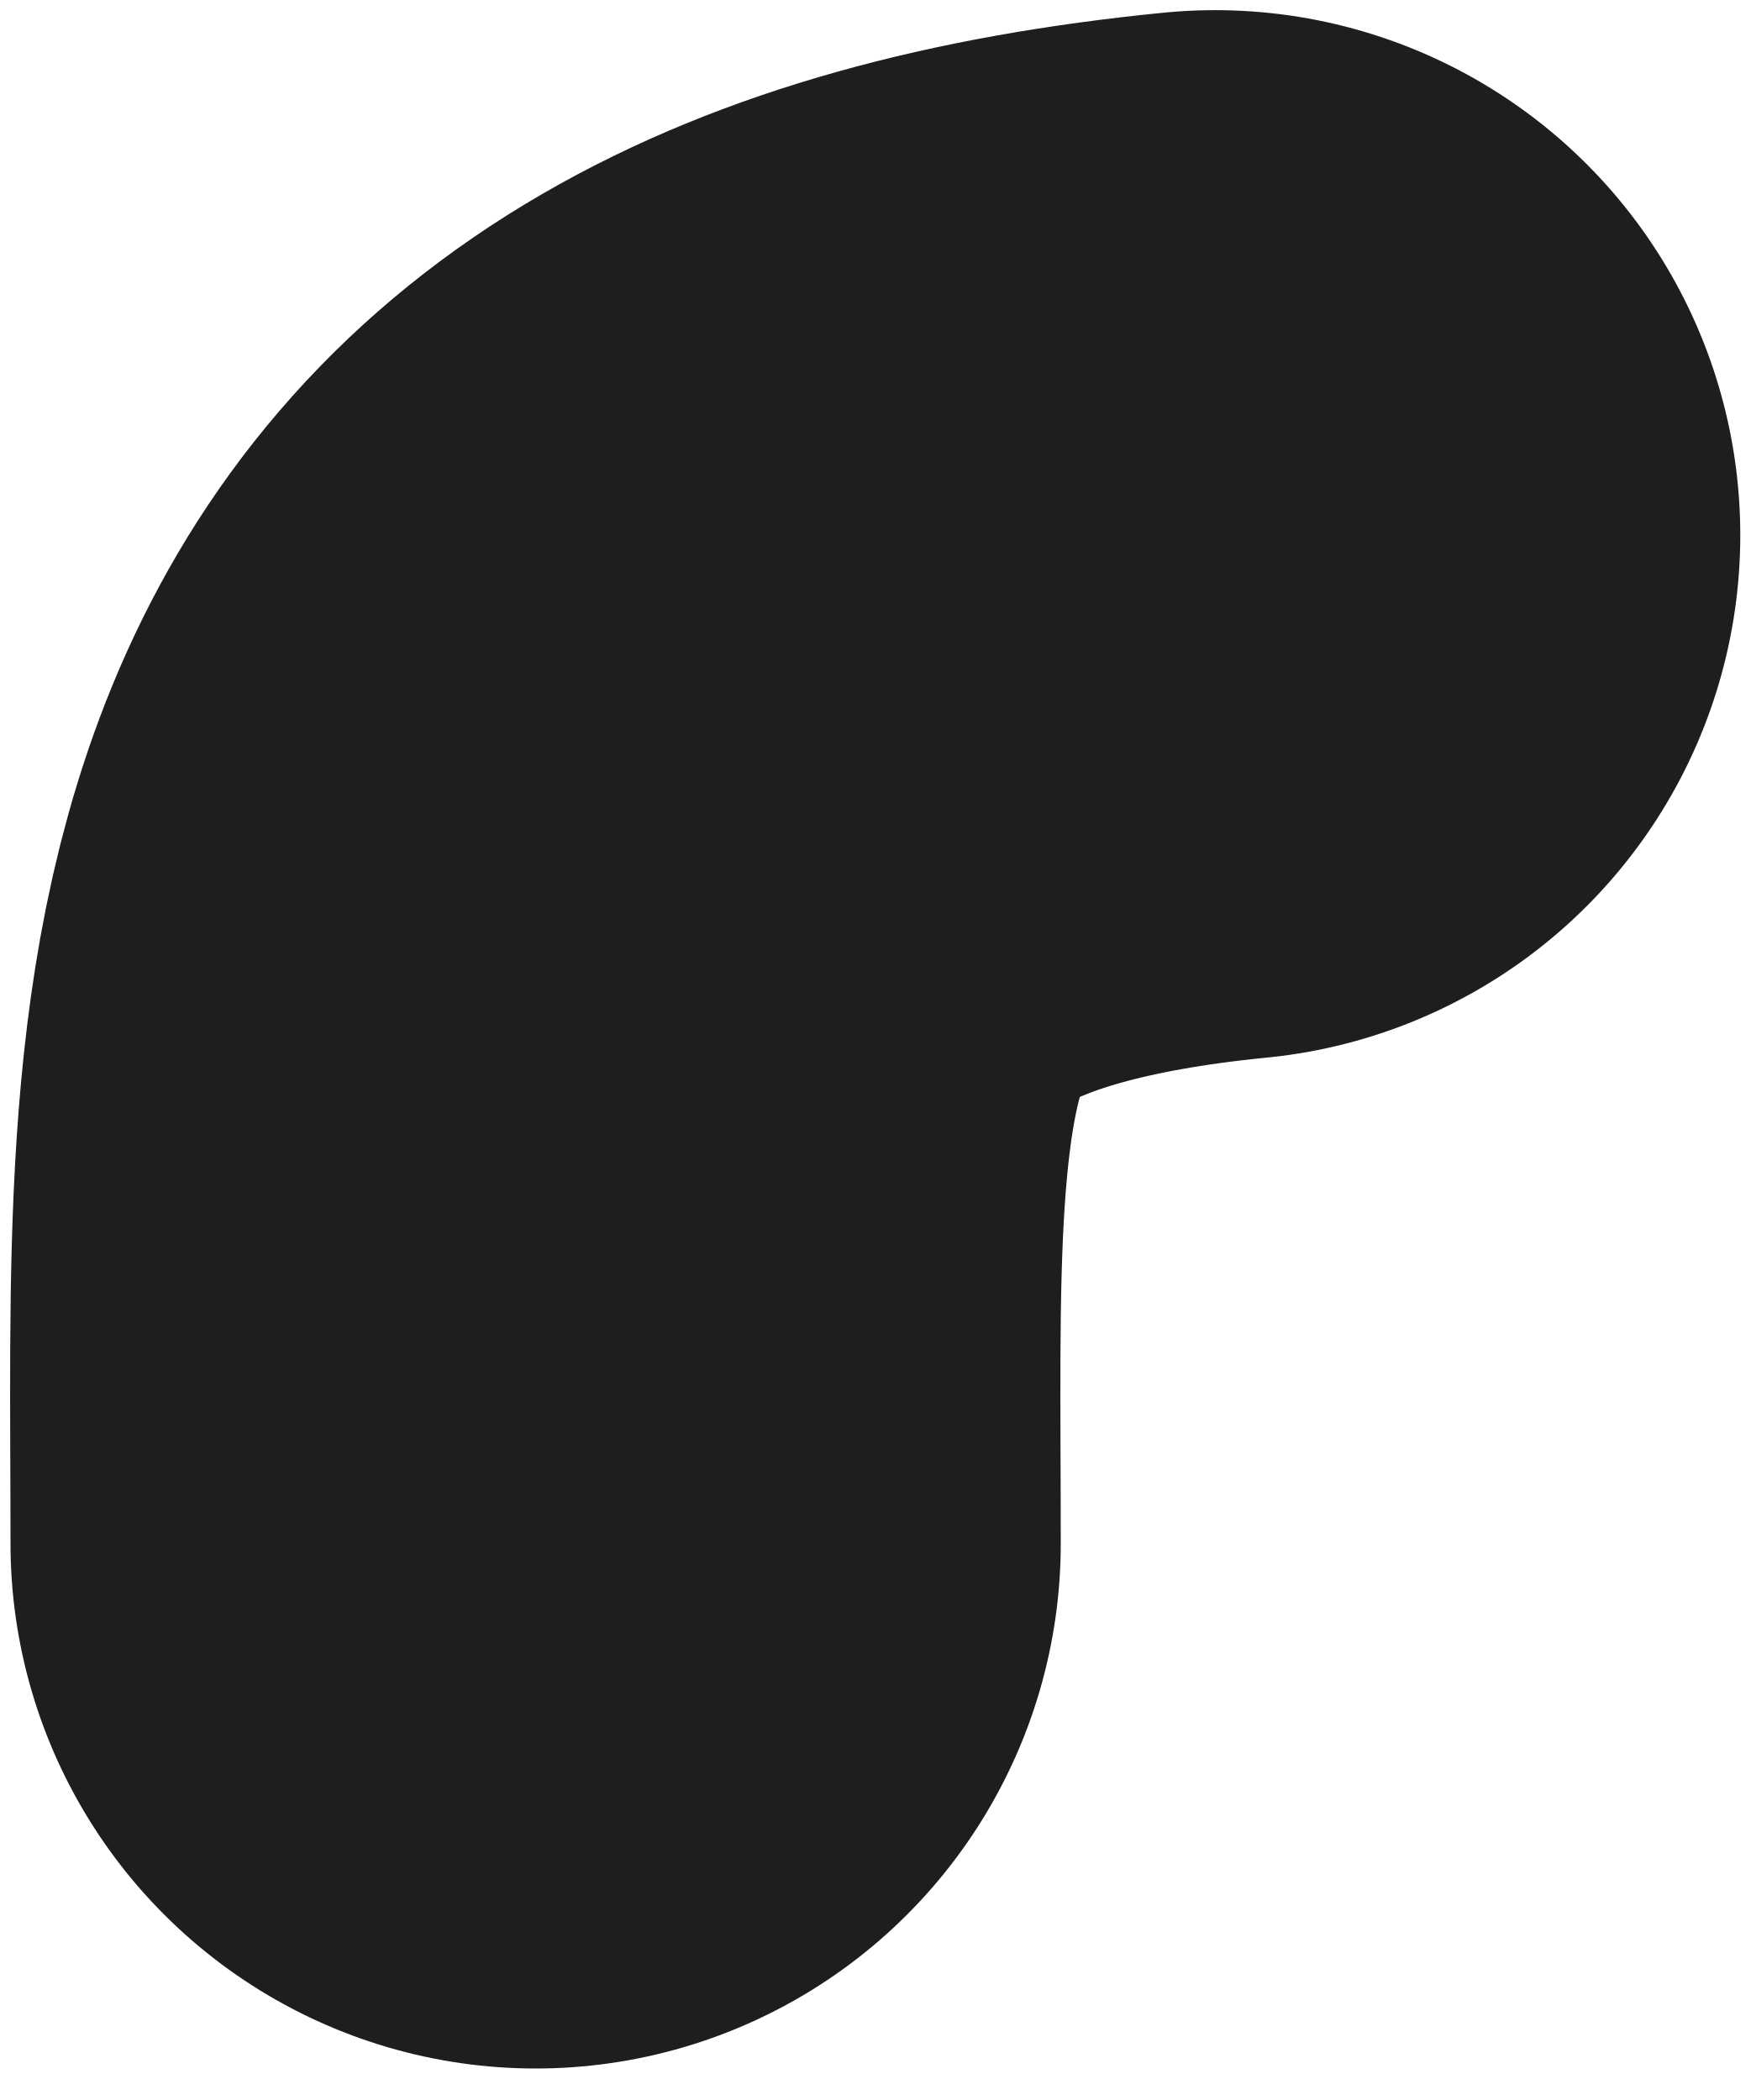
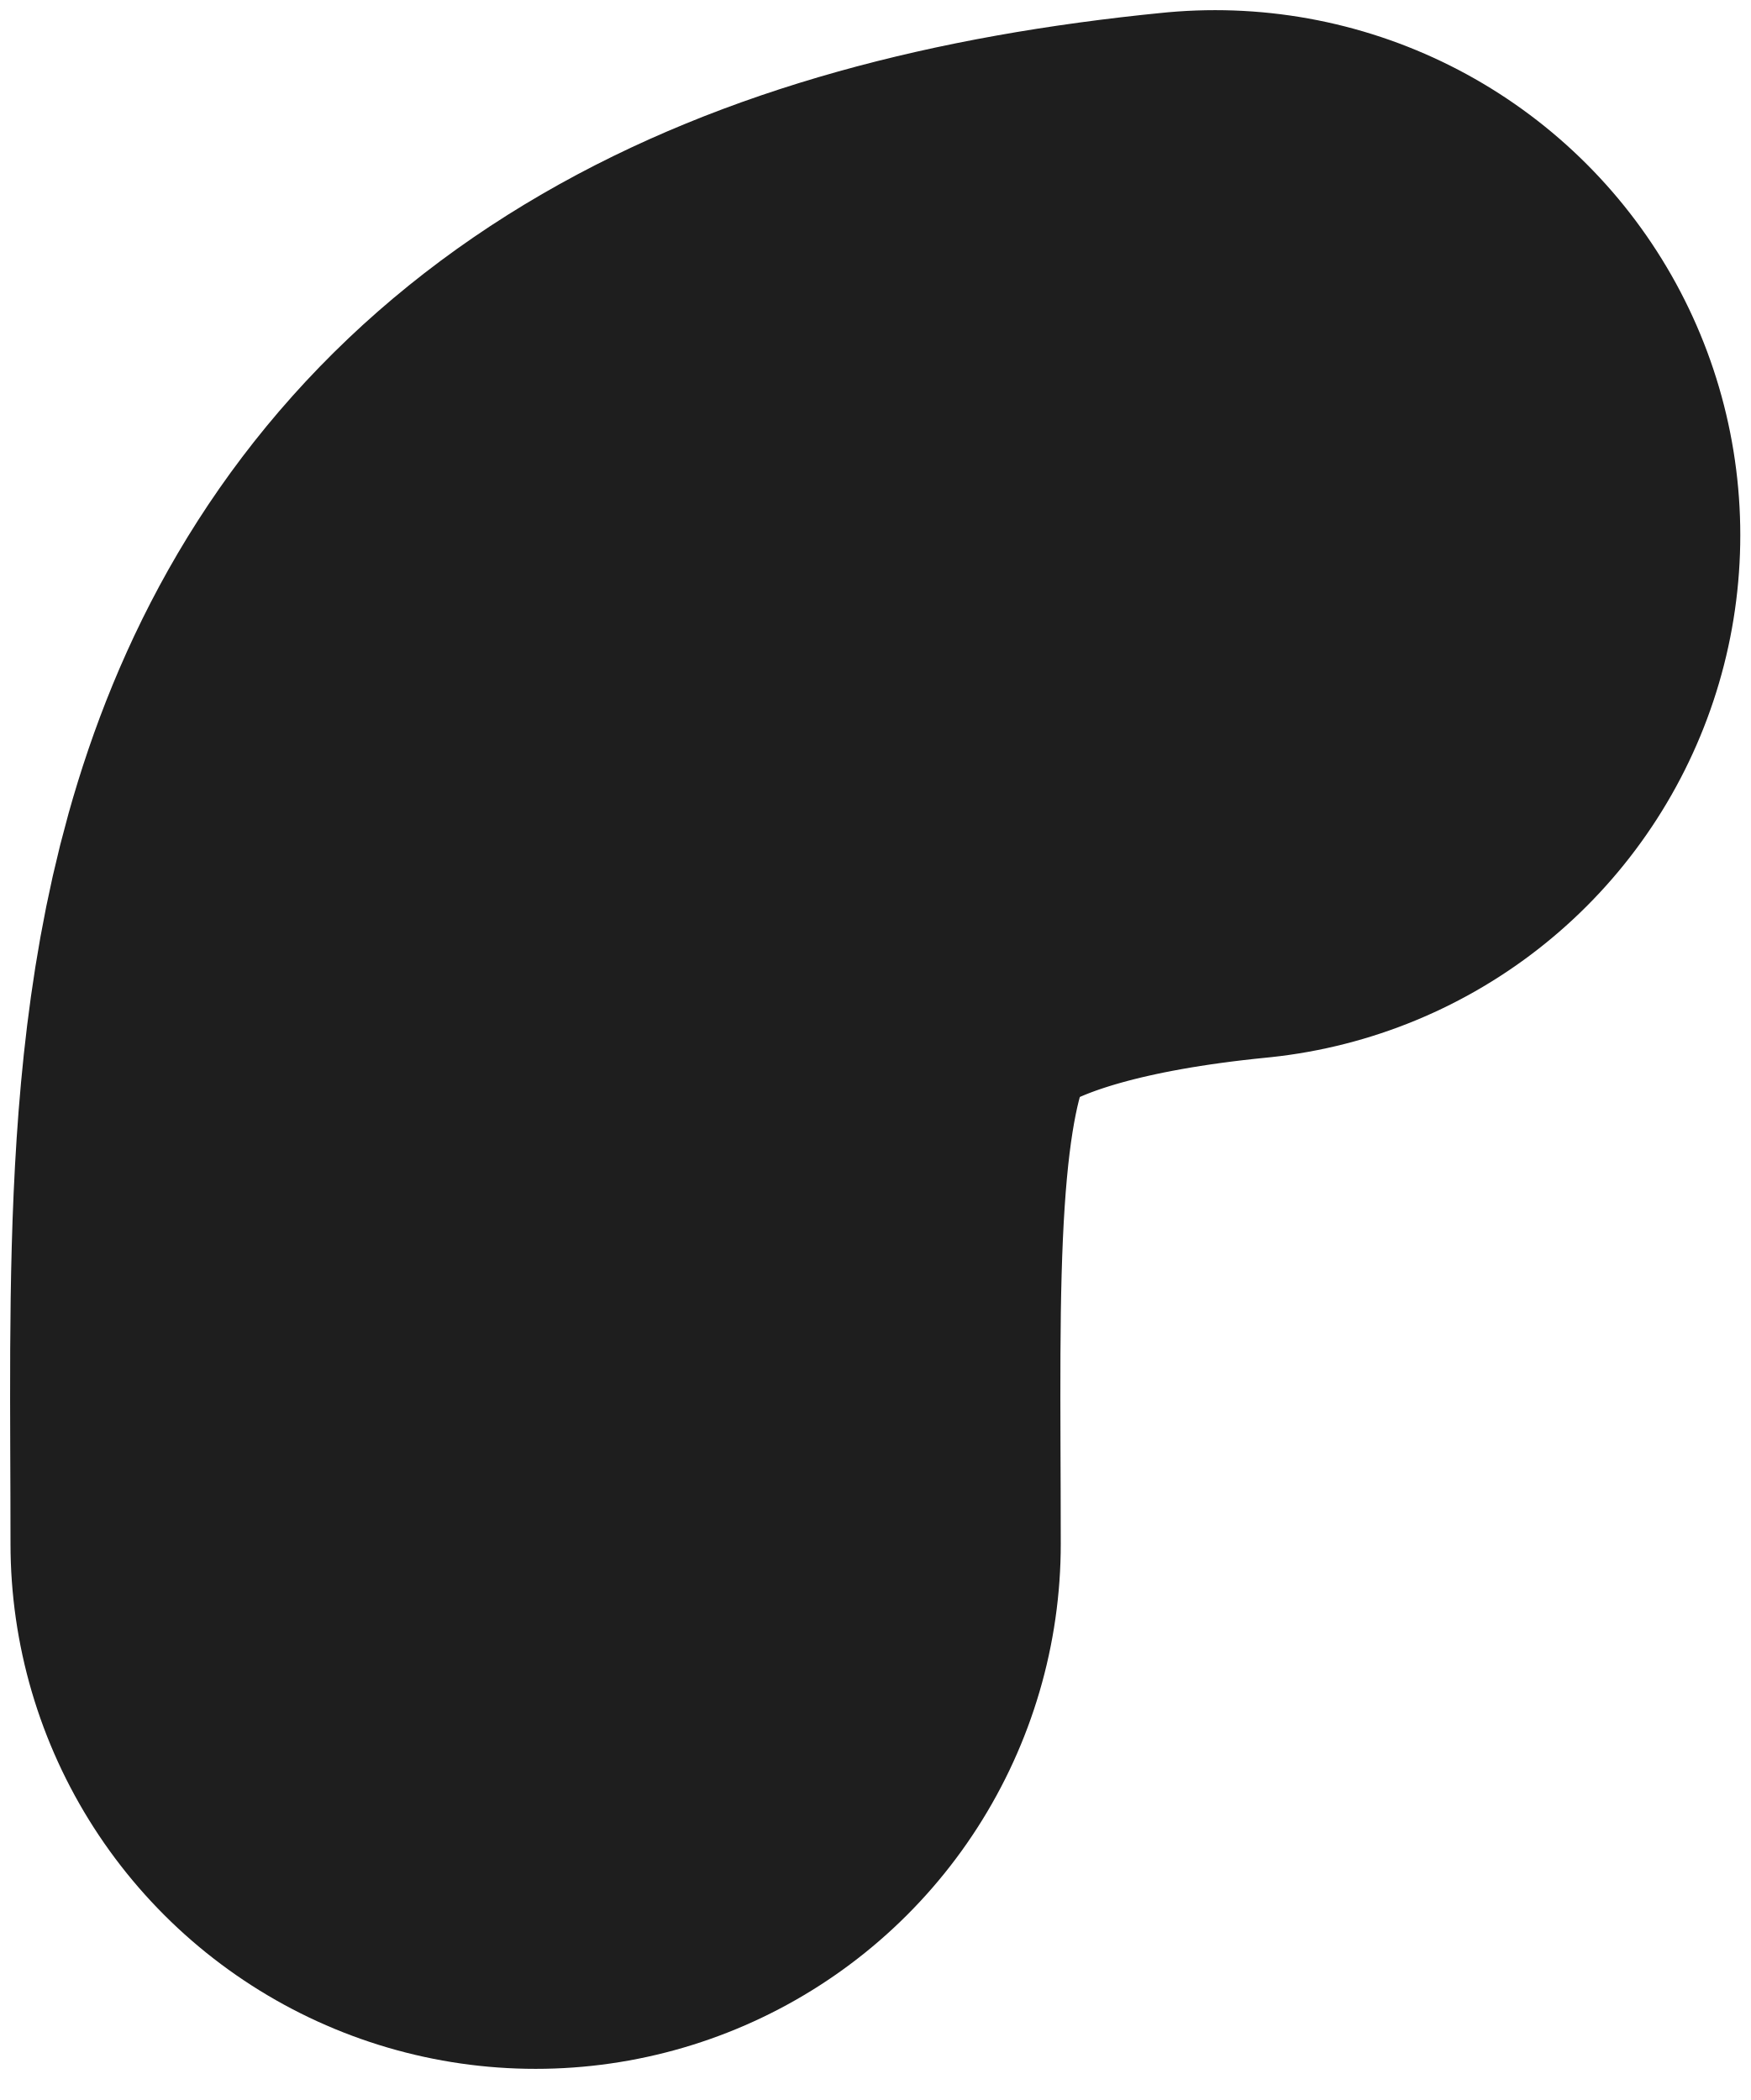
<svg xmlns="http://www.w3.org/2000/svg" width="5" height="6" viewBox="0 0 5 6" fill="none">
-   <path d="M3.471 1.529C1.416 1.732 1.53 2.898 1.53 4.41" stroke="#1E1E1E" stroke-width="3" stroke-linecap="round" stroke-linejoin="round" />
+   <path d="M3.471 1.529C1.416 1.732 1.53 2.898 1.53 4.411" stroke="#1E1E1E" stroke-width="3" stroke-linecap="round" stroke-linejoin="round" />
</svg>
